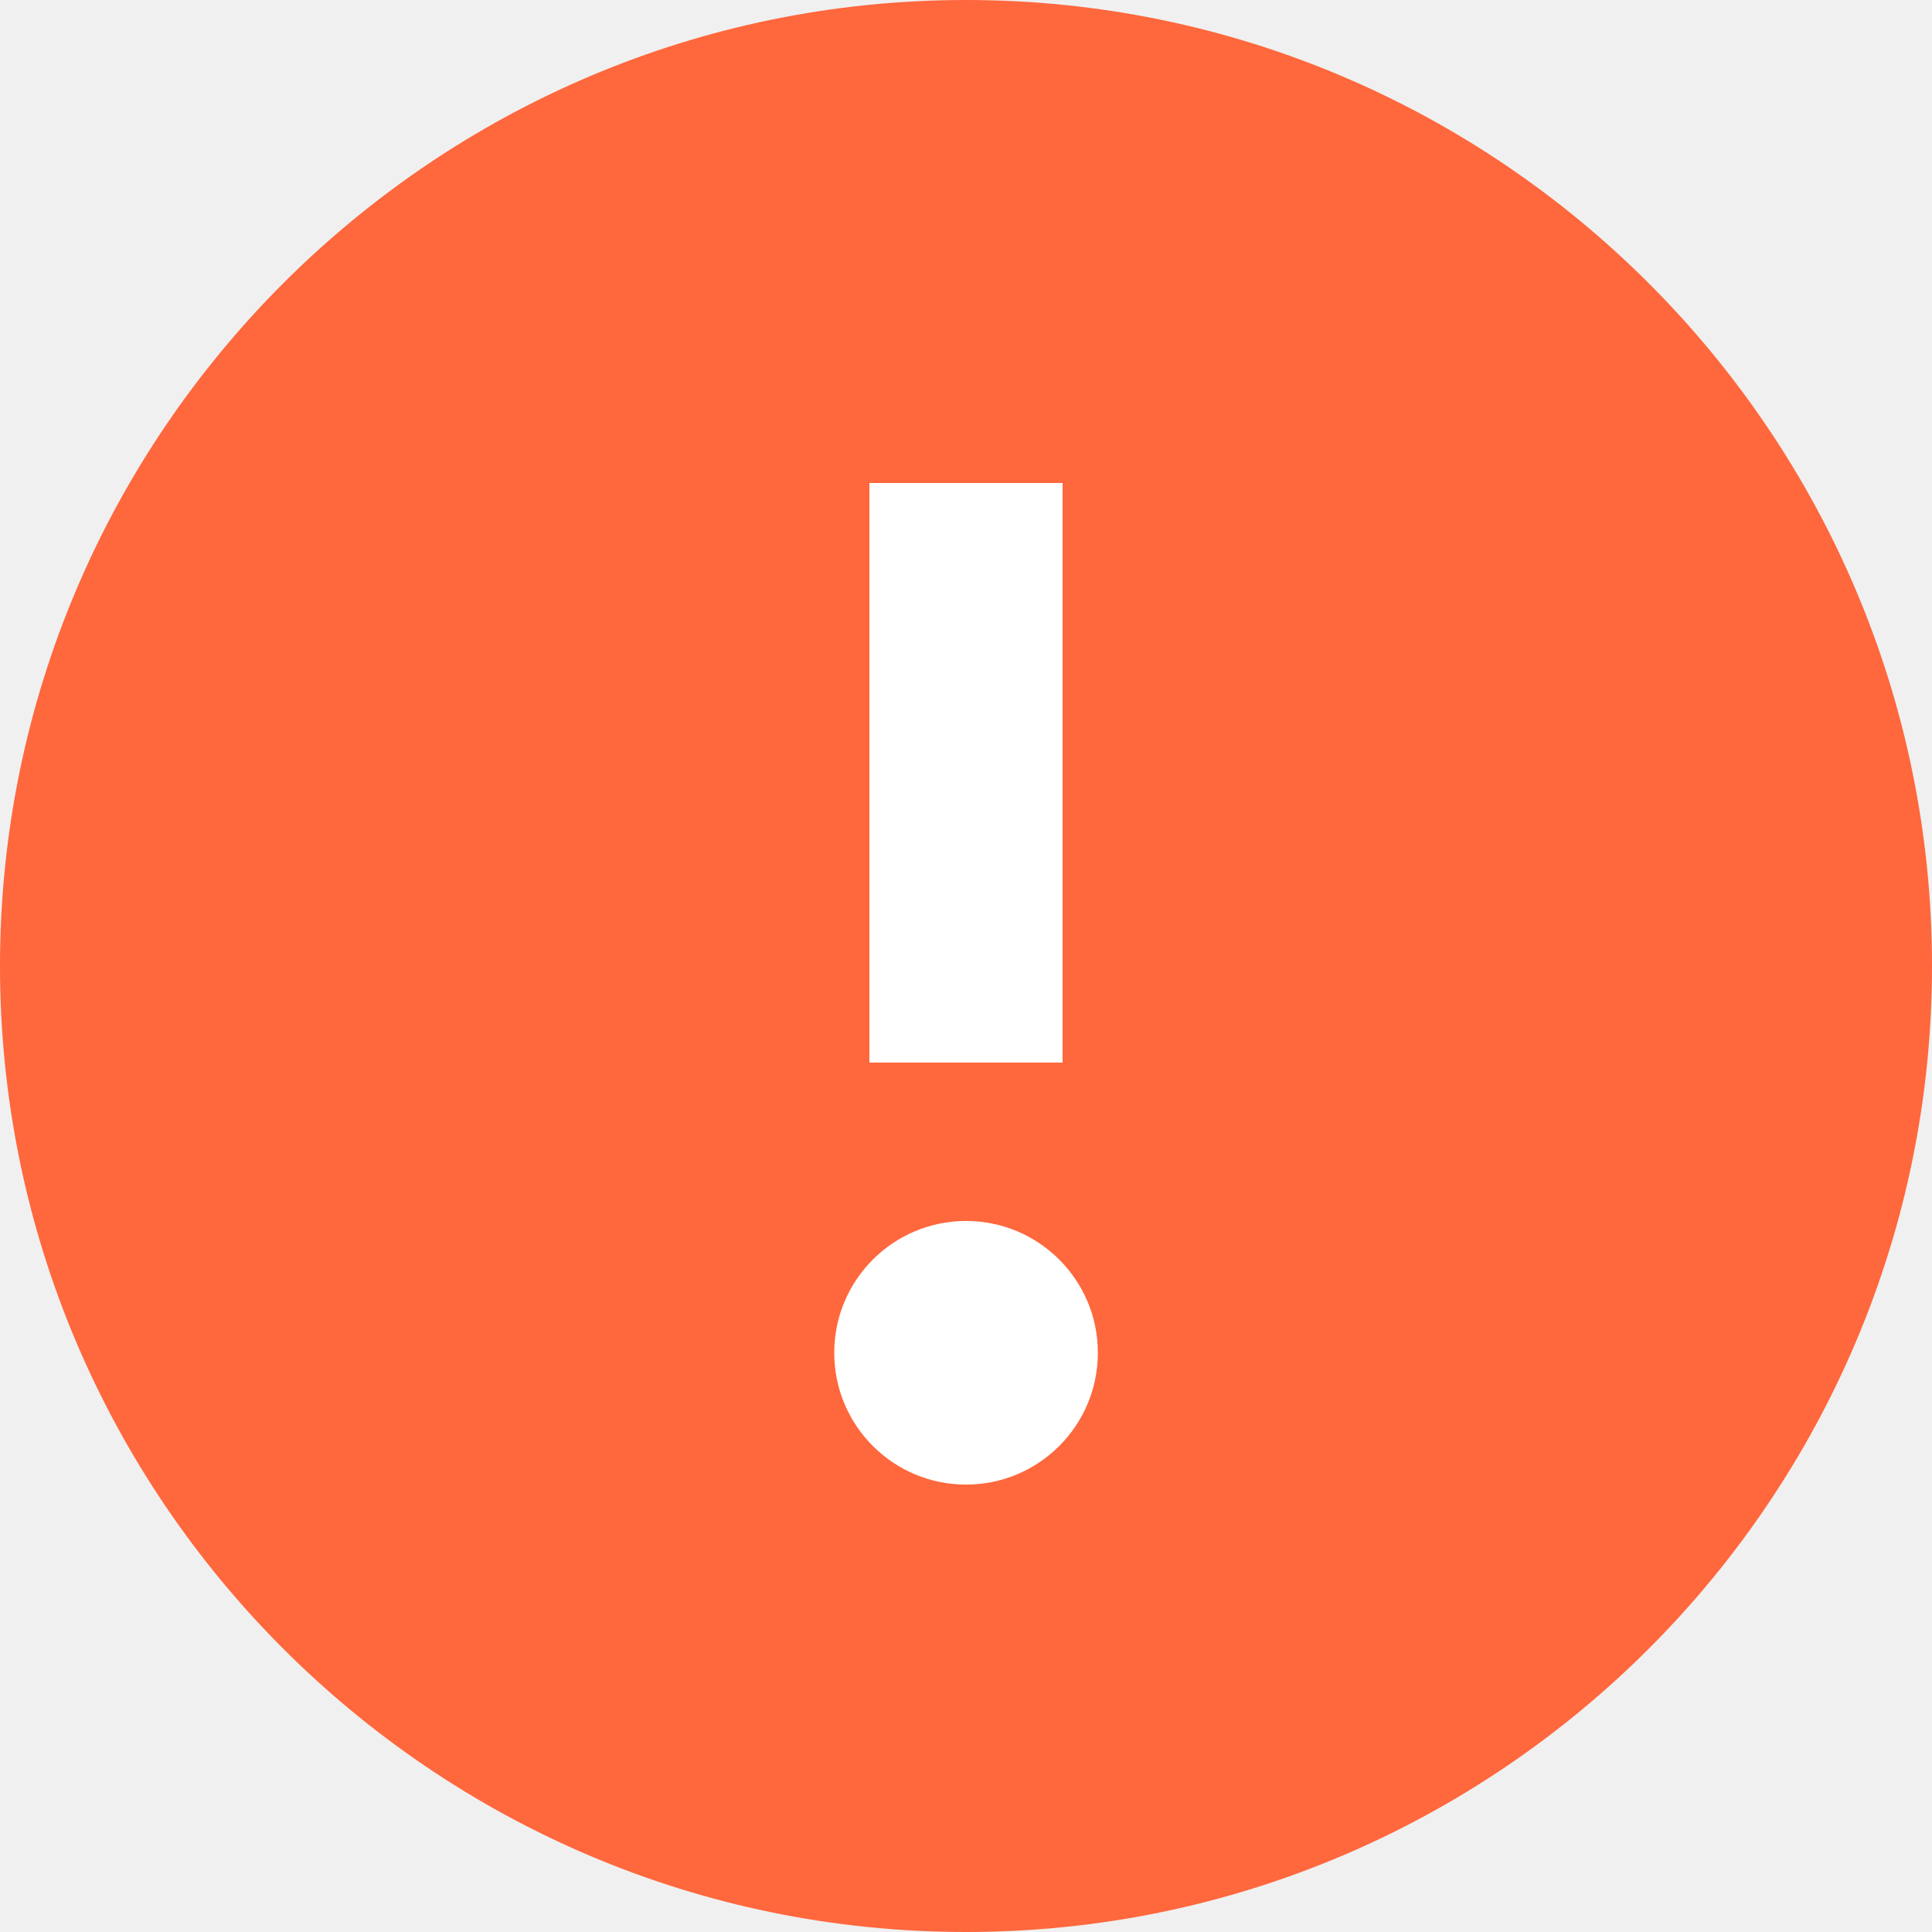
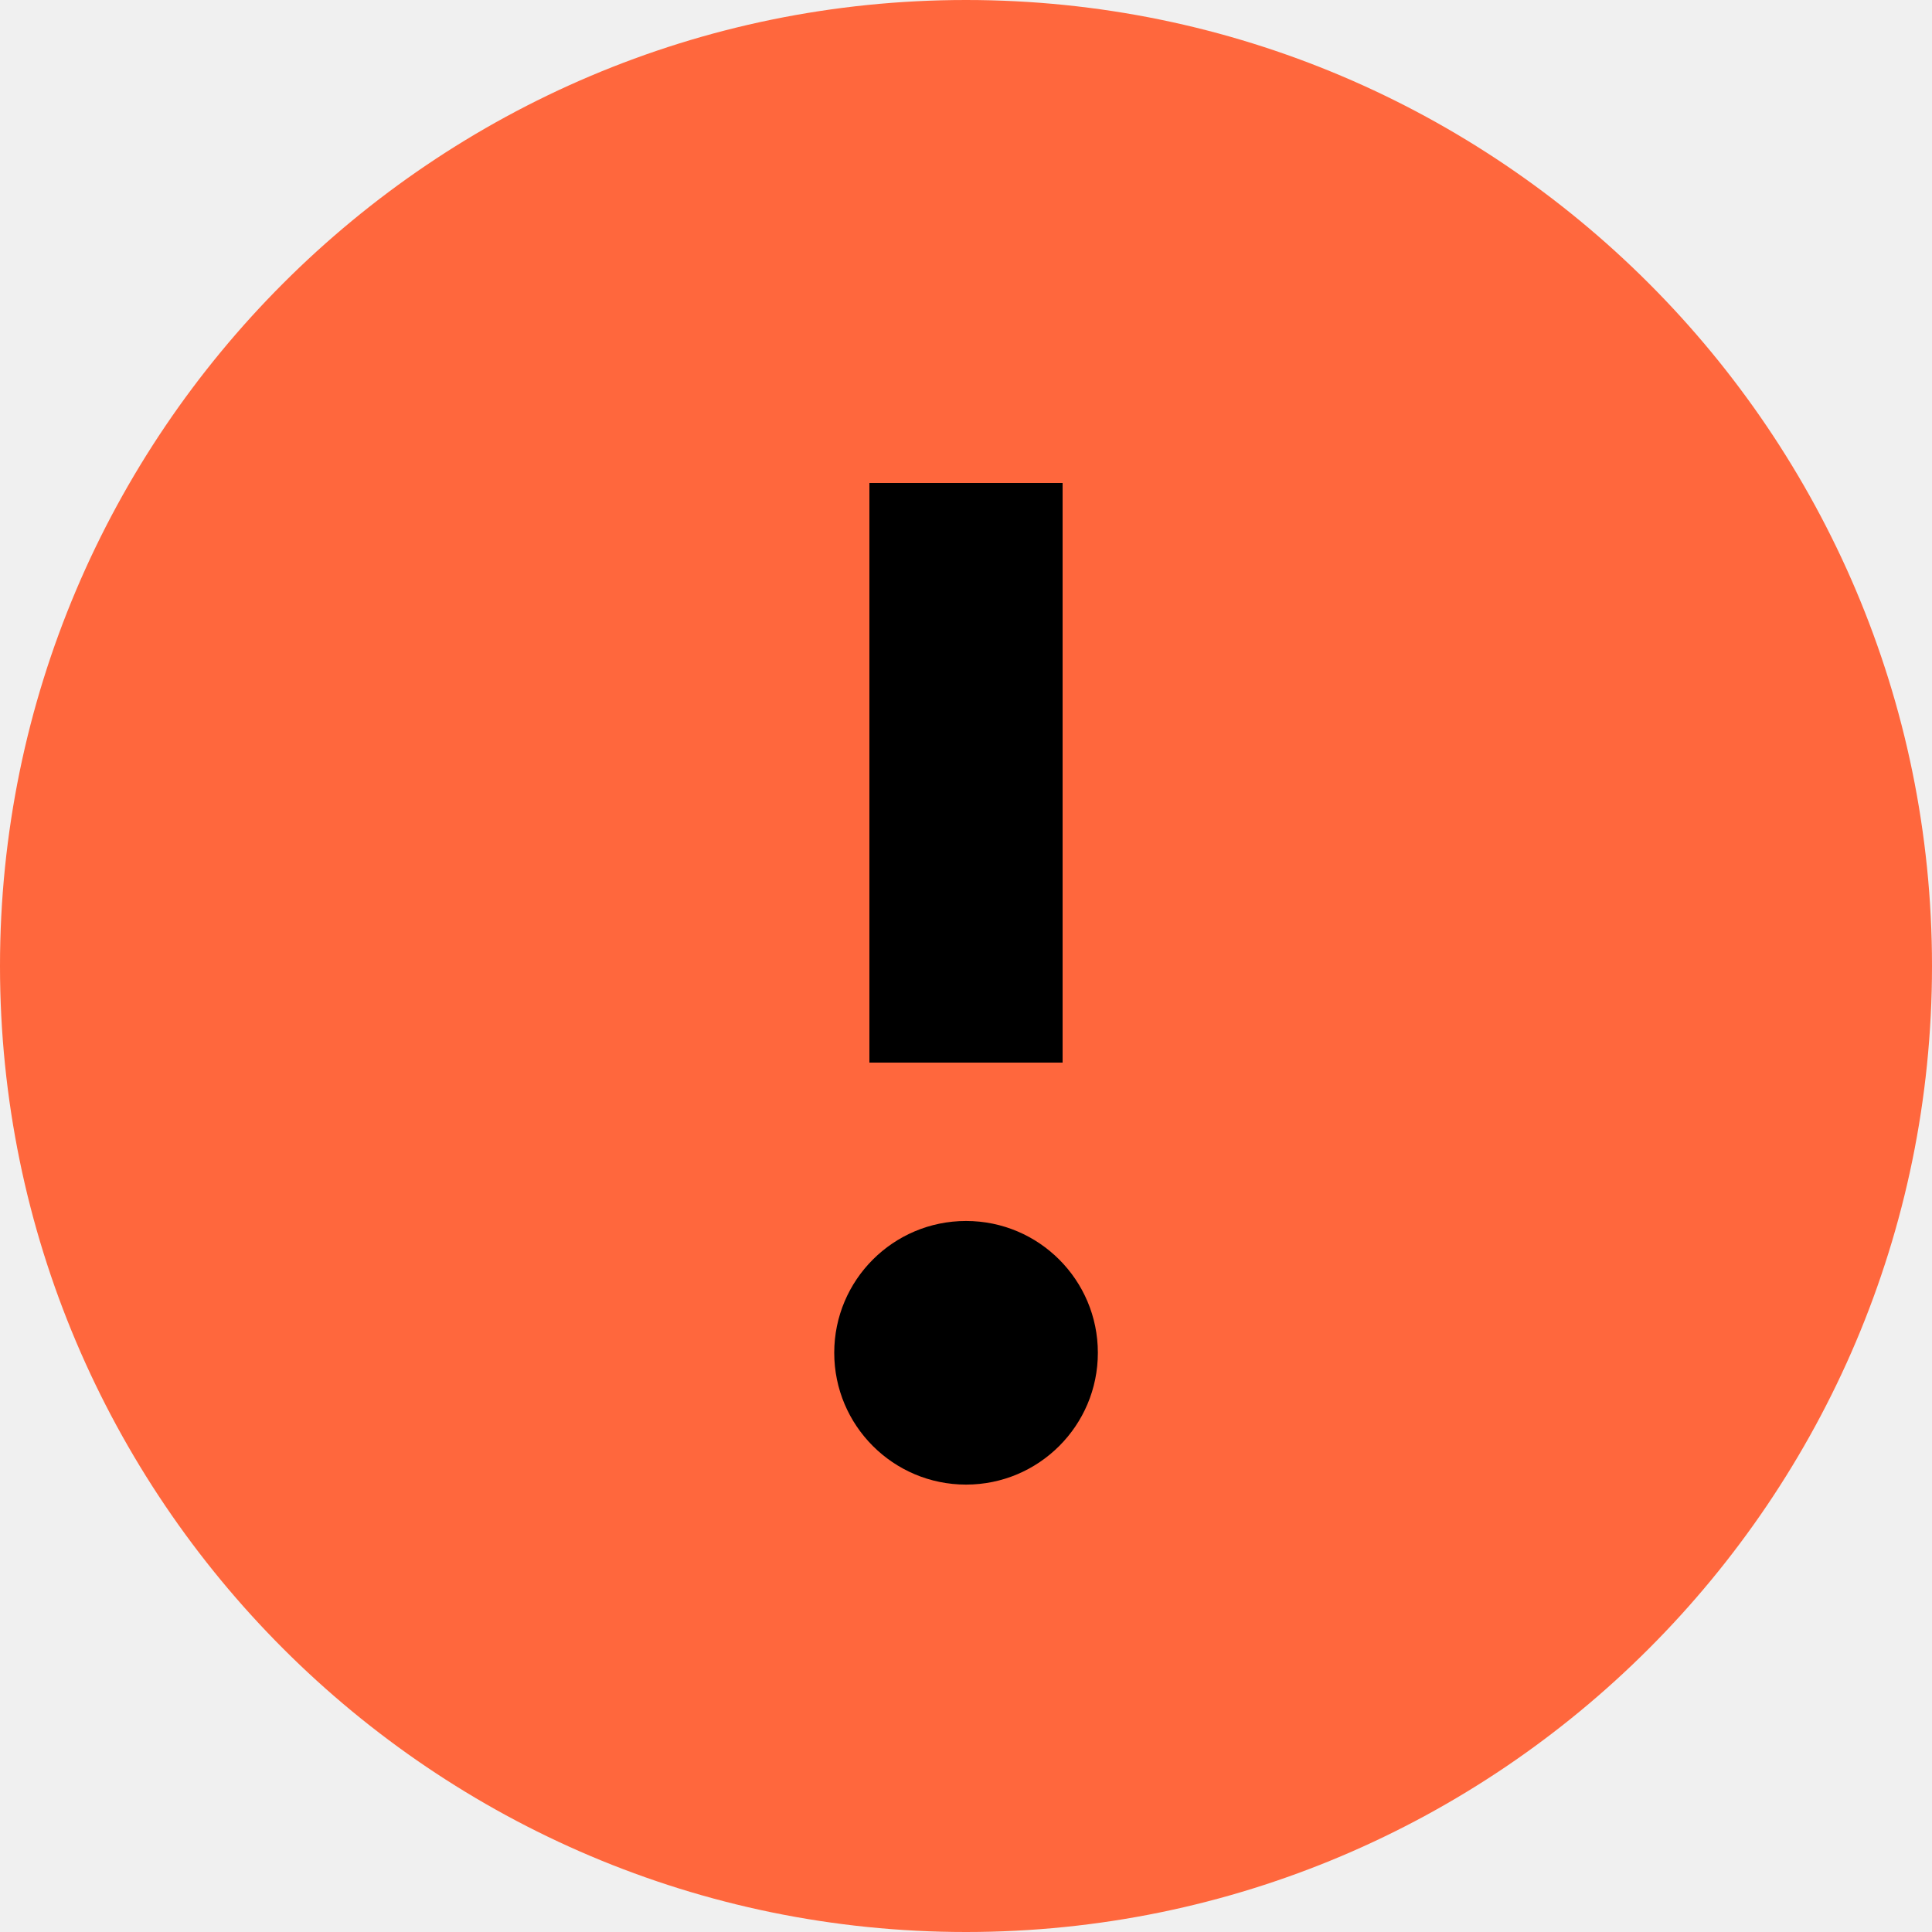
<svg xmlns="http://www.w3.org/2000/svg" viewBox="0 0 20 20">
  <path d="M10 20C4.486 20 0 15.514 0 10S4.486 0 10 0s10 4.486 10 10-4.486 10-10 10z" fill="#FF673D" />
-   <path d="M11 11H9V5h2v6zm-2.364 3.004a1.364 1.364 0 112.729 0 1.364 1.364 0 01-2.729 0z" fill="#fff" />
+   <path d="M11 11H9V5h2v6zm-2.364 3.004a1.364 1.364 0 112.729 0 1.364 1.364 0 01-2.729 0z" fill="#000" />
</svg>
